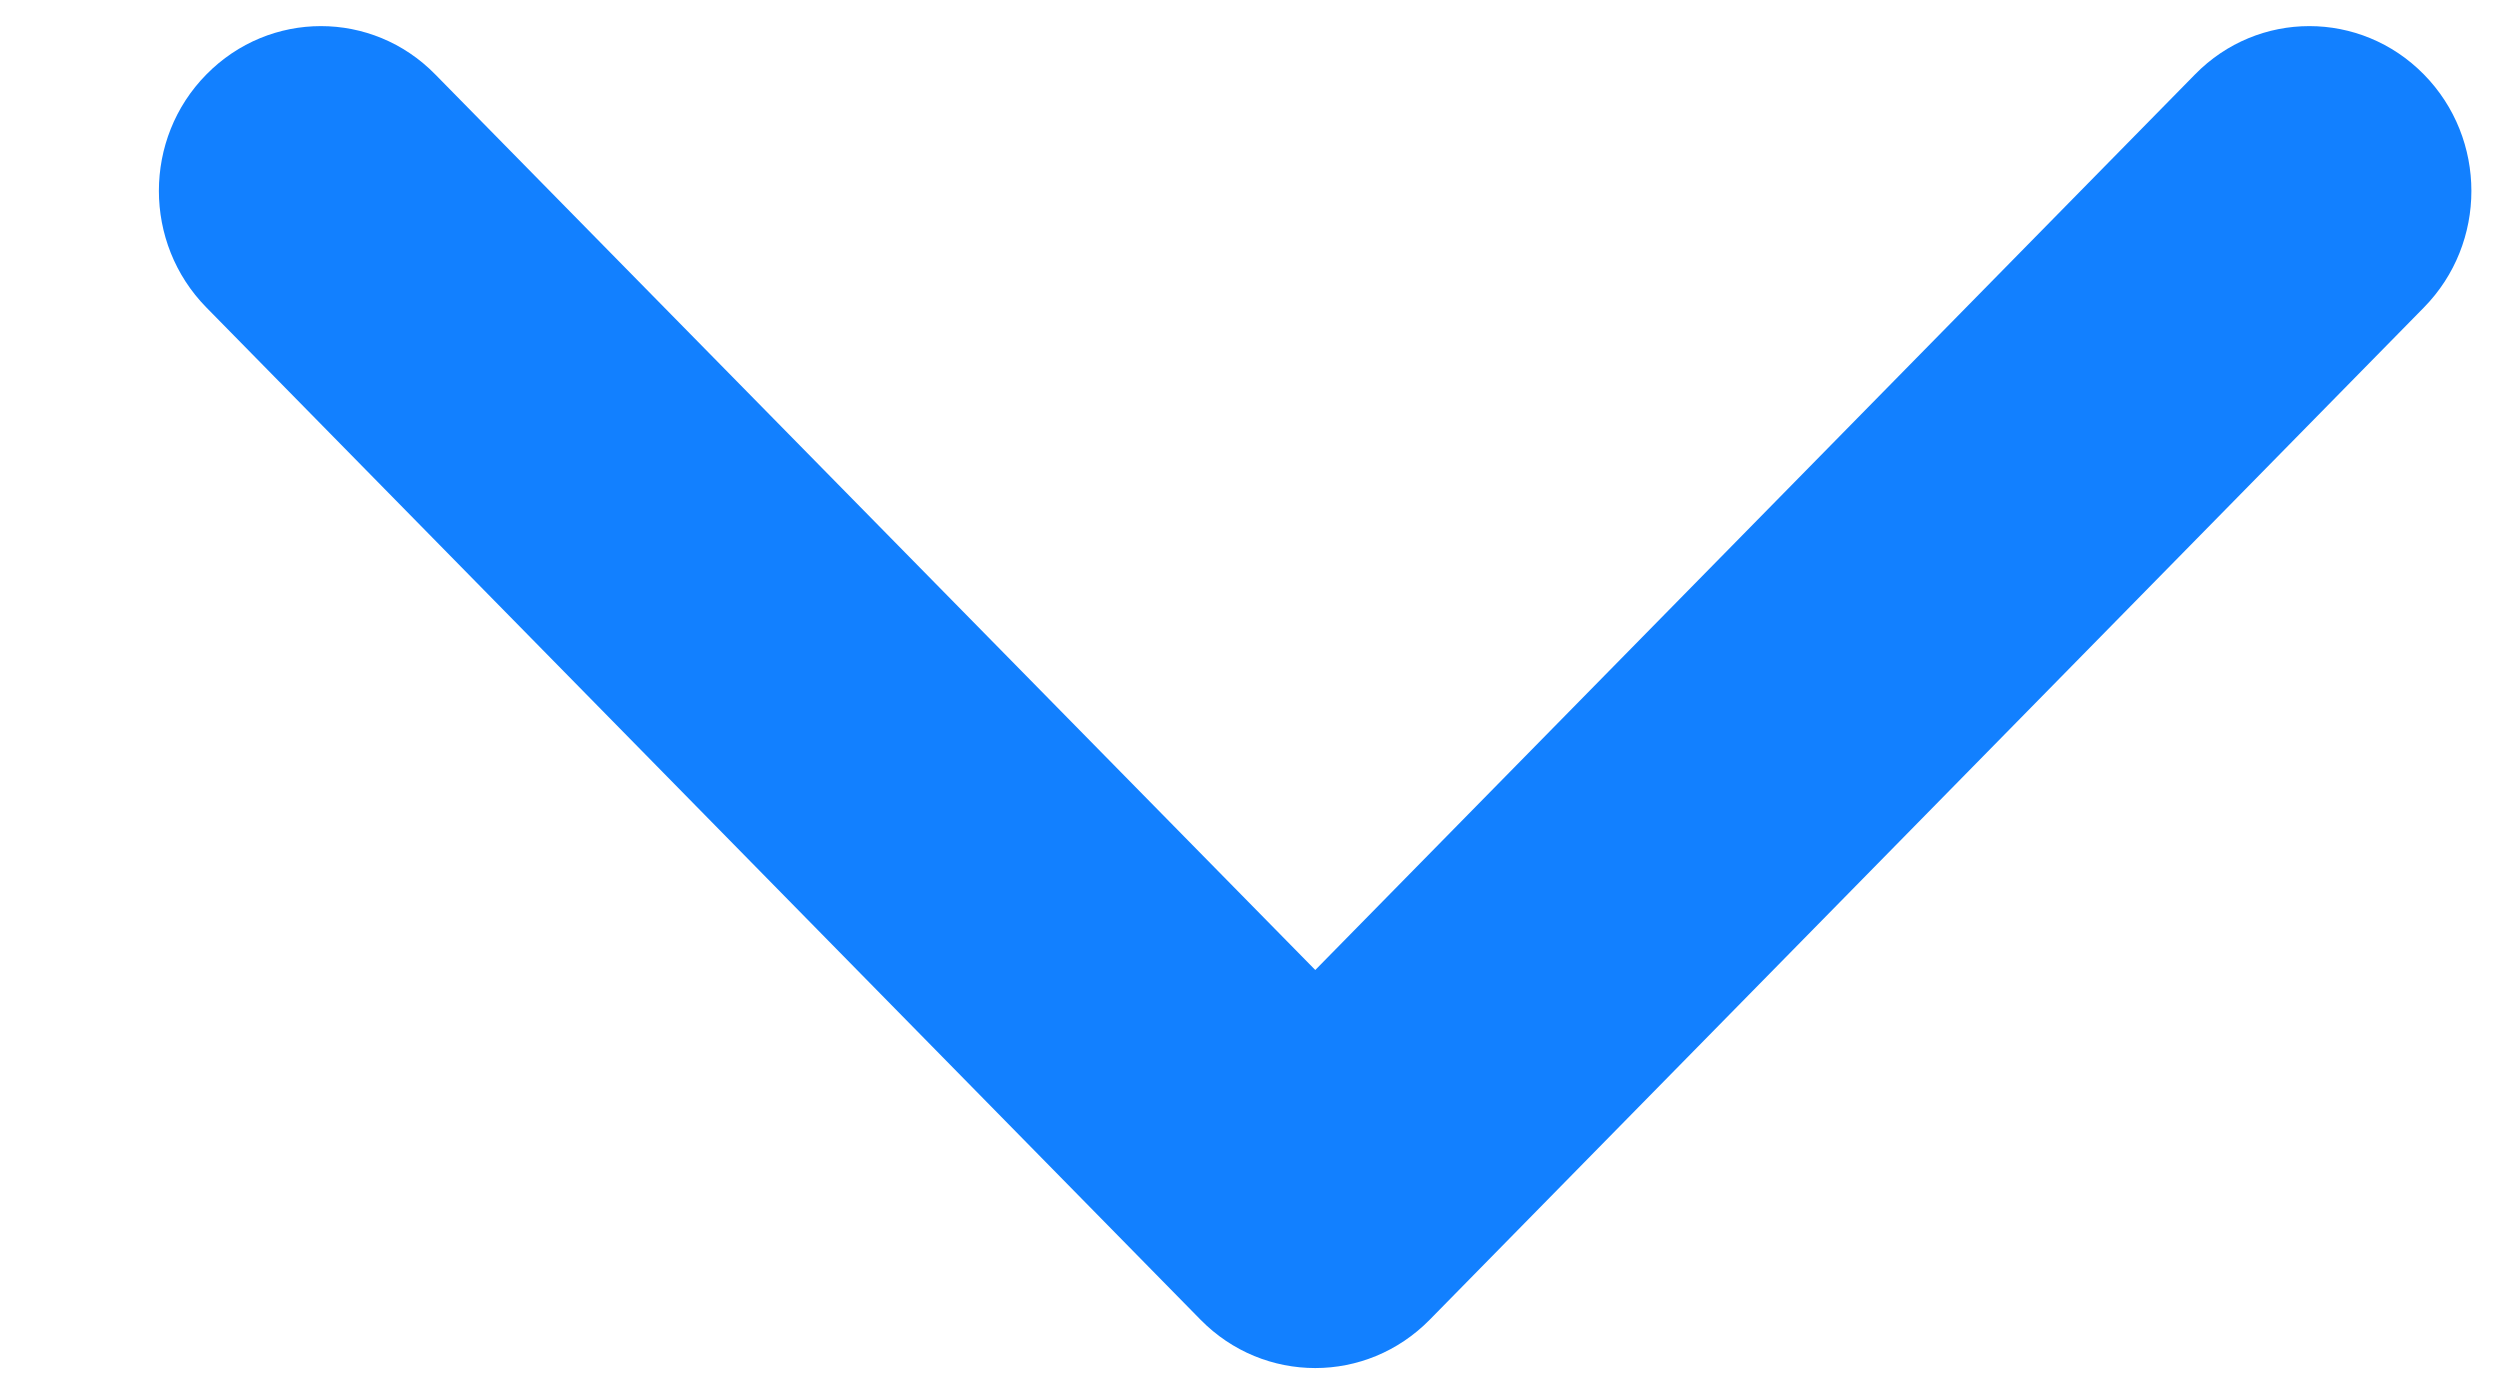
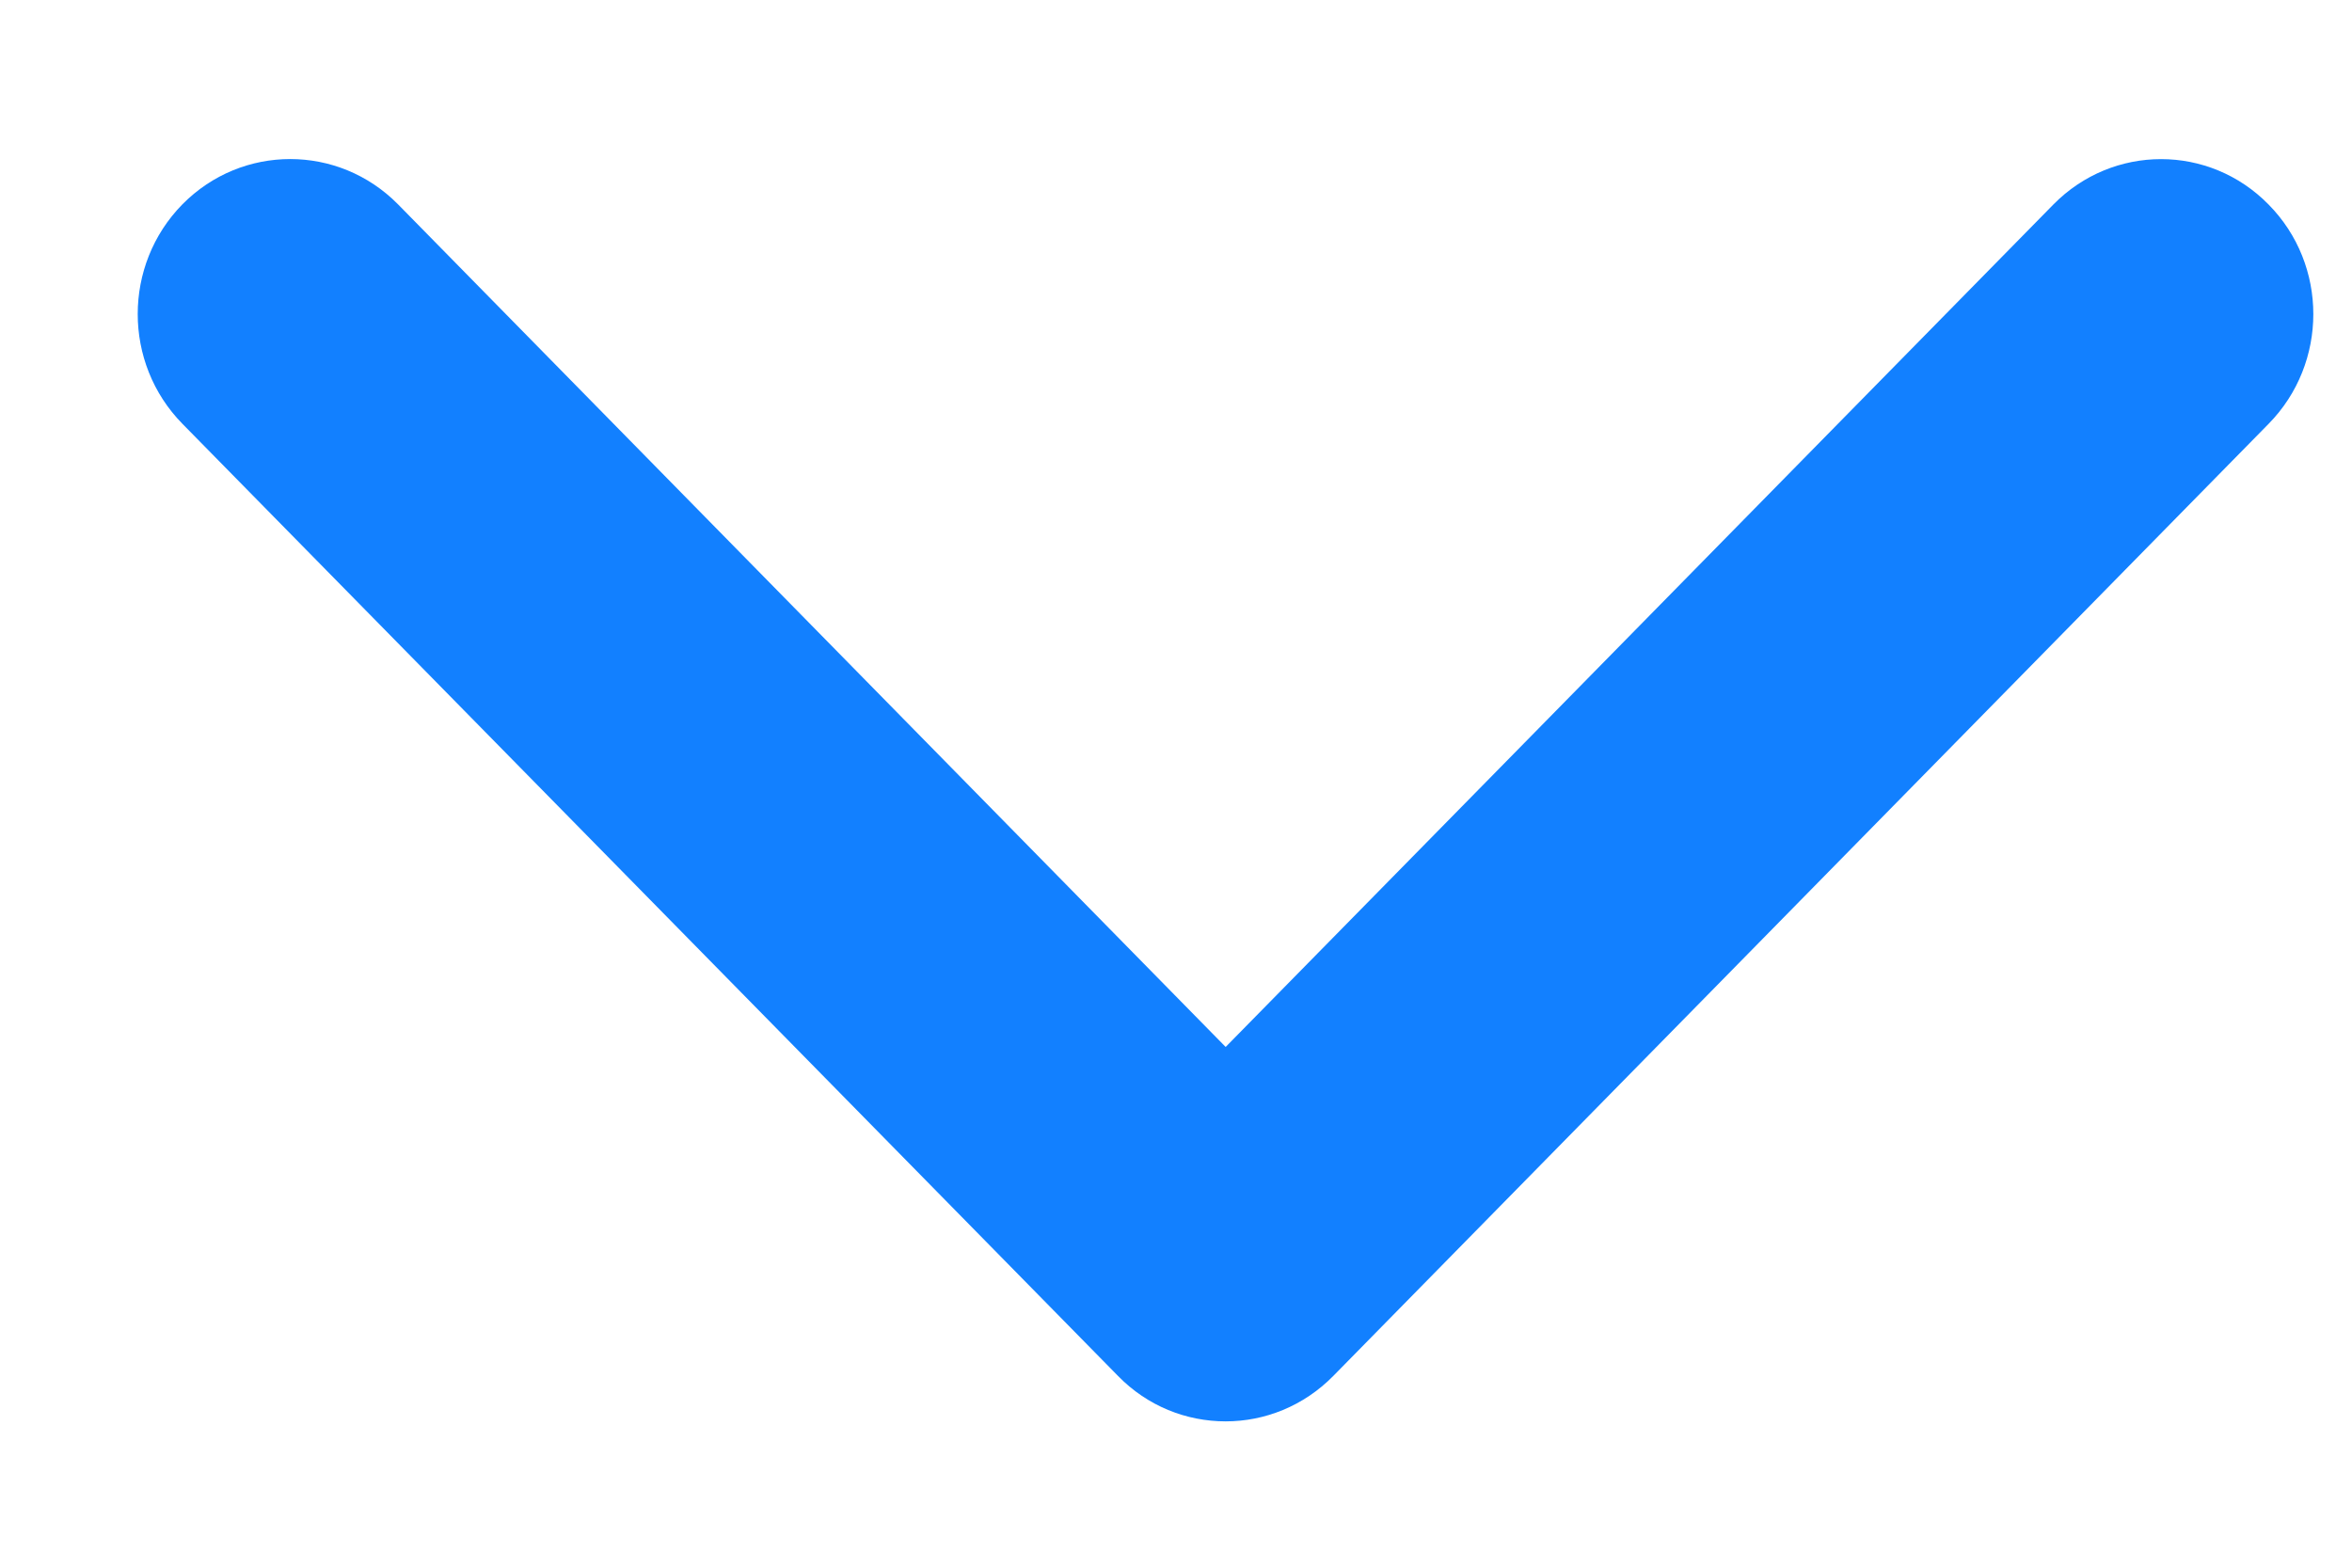
- <svg xmlns="http://www.w3.org/2000/svg" width="9" height="5" viewBox="0 0 9 5" fill="none">
-   <path d="M4.735 4.925C4.585 4.925 4.436 4.867 4.322 4.751L0.743 1.107C0.515 0.875 0.515 0.499 0.743 0.268C0.971 0.036 1.34 0.036 1.567 0.268L4.735 3.492L7.902 0.268C8.129 0.036 8.498 0.036 8.726 0.268C8.954 0.5 8.954 0.875 8.726 1.107L5.147 4.751C5.033 4.867 4.884 4.925 4.735 4.925Z" fill="#1280FF" />
+ <svg xmlns="http://www.w3.org/2000/svg" width="9" height="6" viewBox="0 0 9 6" fill="none">
+   <path d="M4.69 5.44C4.54 5.44 4.391 5.382 4.278 5.266L0.698 1.622C0.47 1.39 0.47 1.014 0.698 0.782C0.926 0.551 1.295 0.551 1.523 0.782L4.69 4.007L7.857 0.783C8.085 0.551 8.454 0.551 8.681 0.783C8.909 1.014 8.909 1.39 8.681 1.622L5.102 5.266C4.988 5.382 4.839 5.44 4.69 5.44Z" fill="#1280FF" />
</svg>
